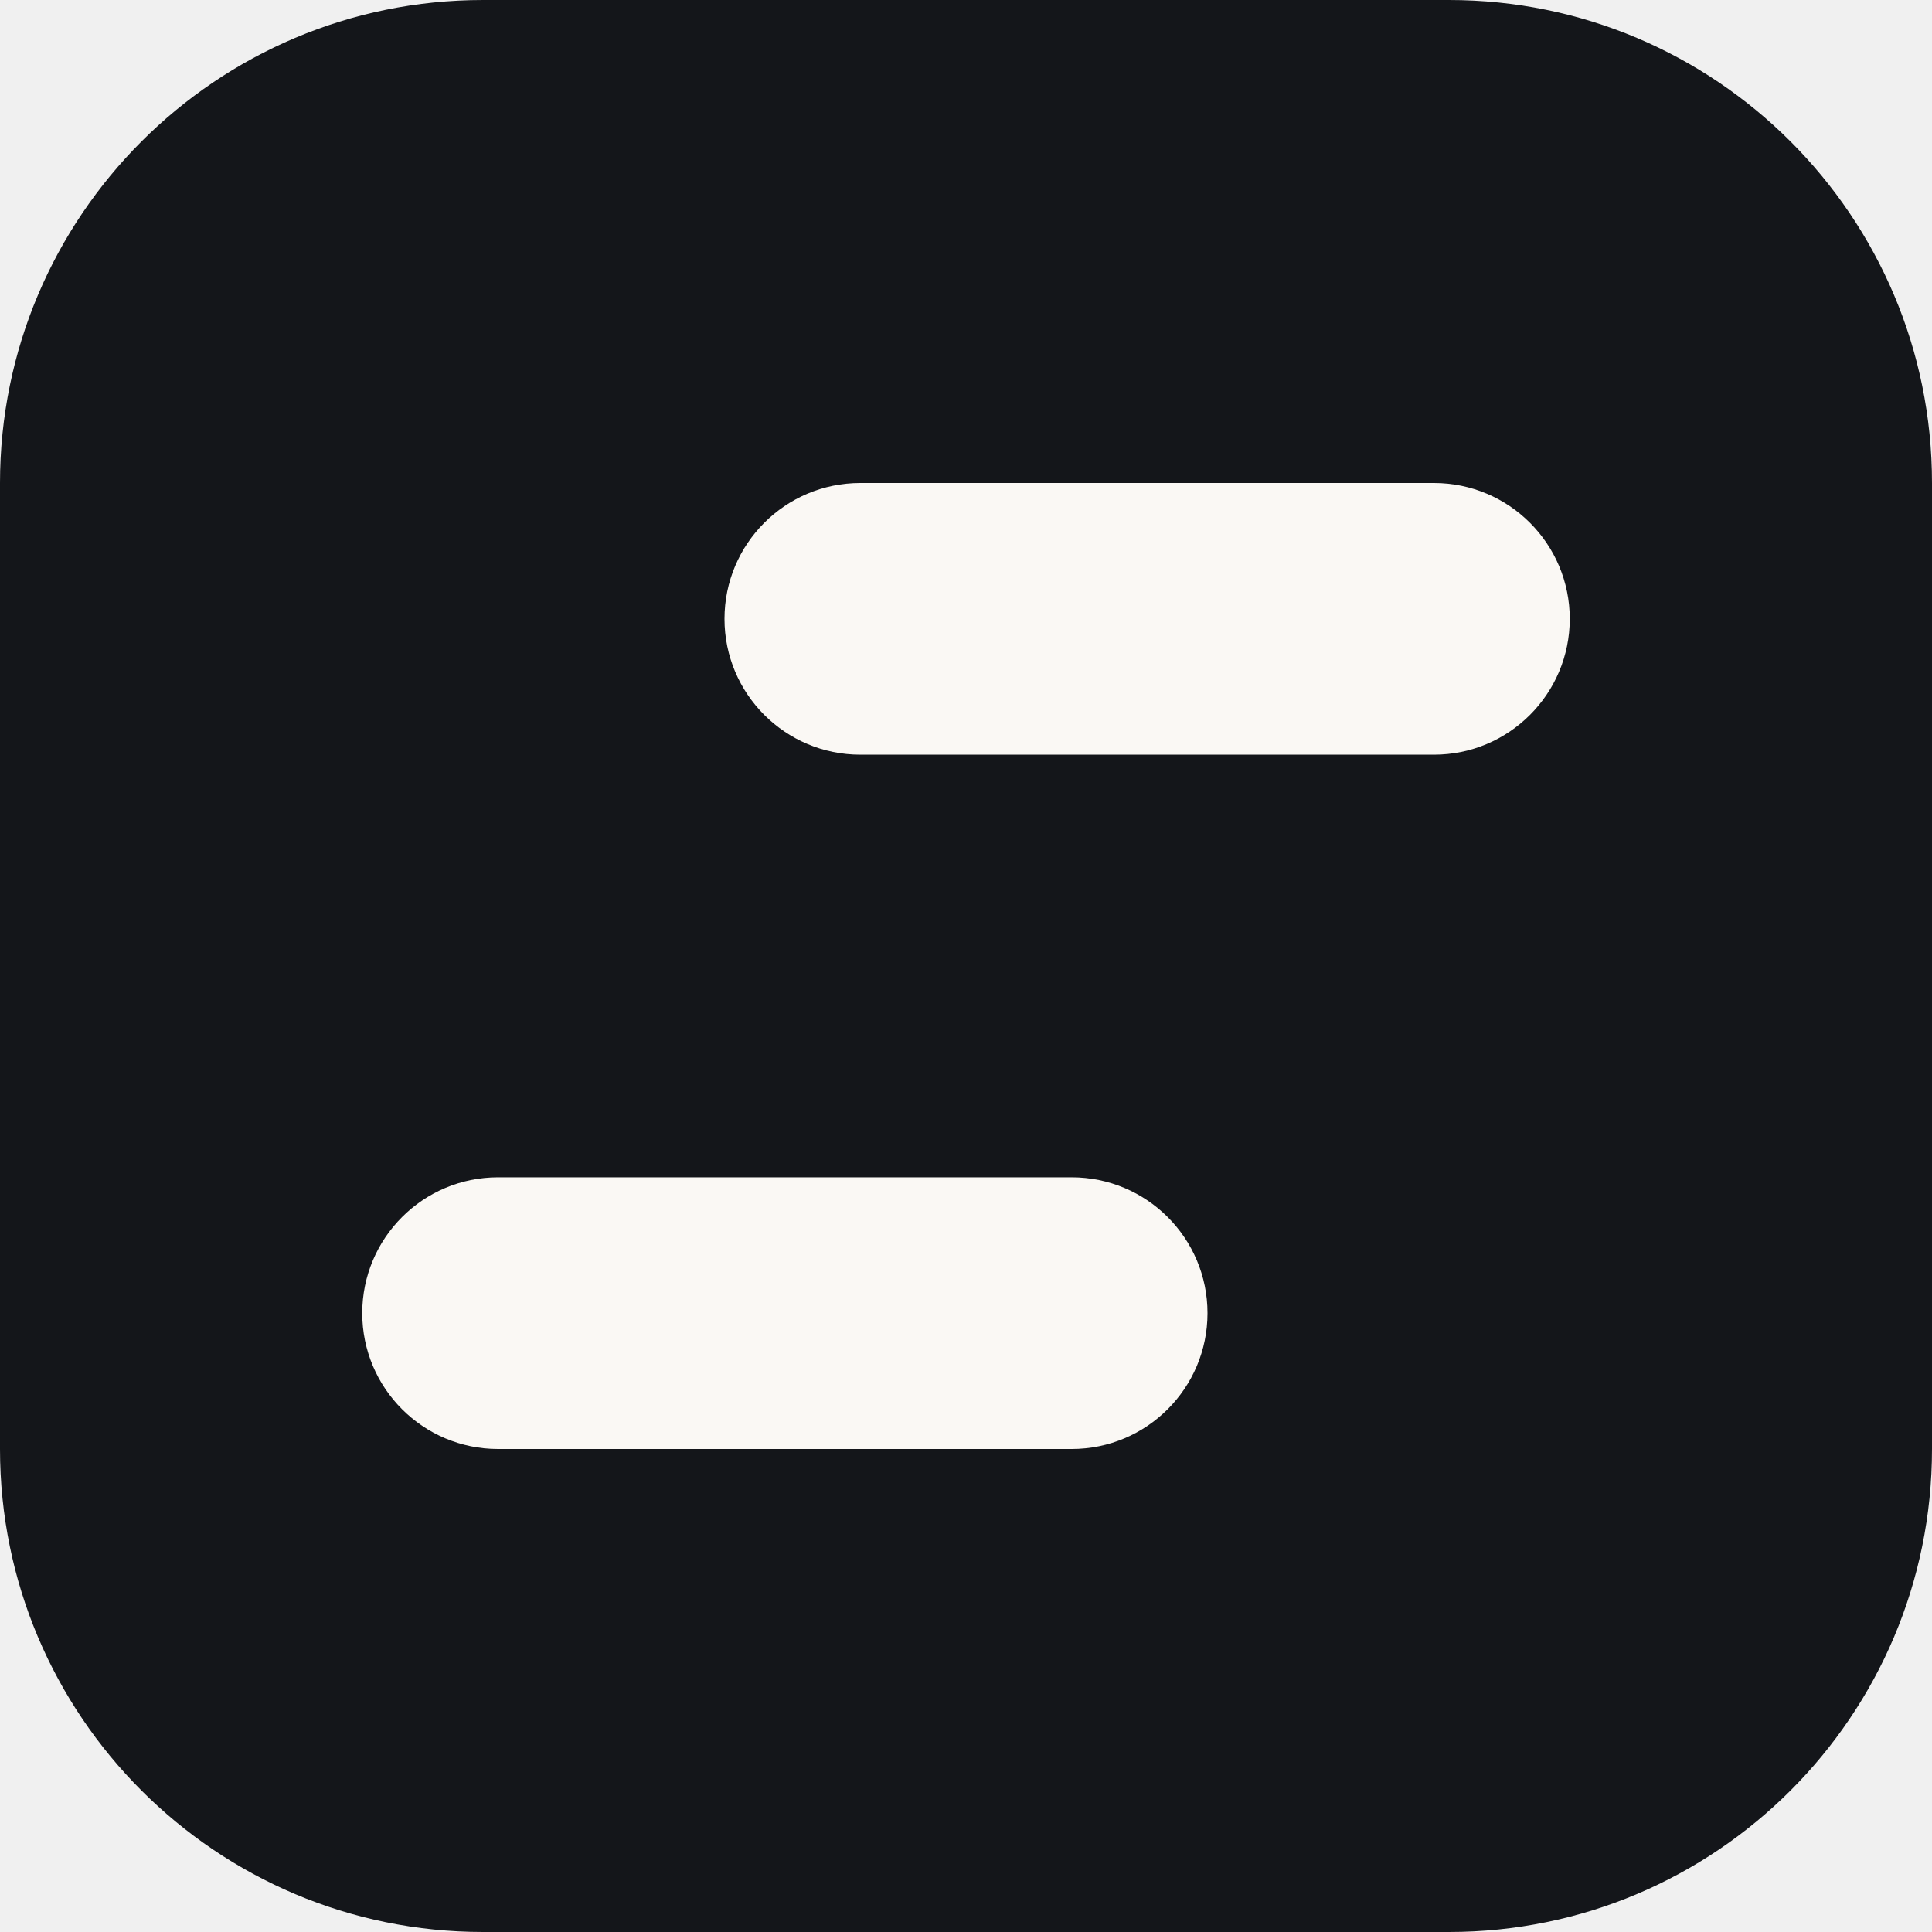
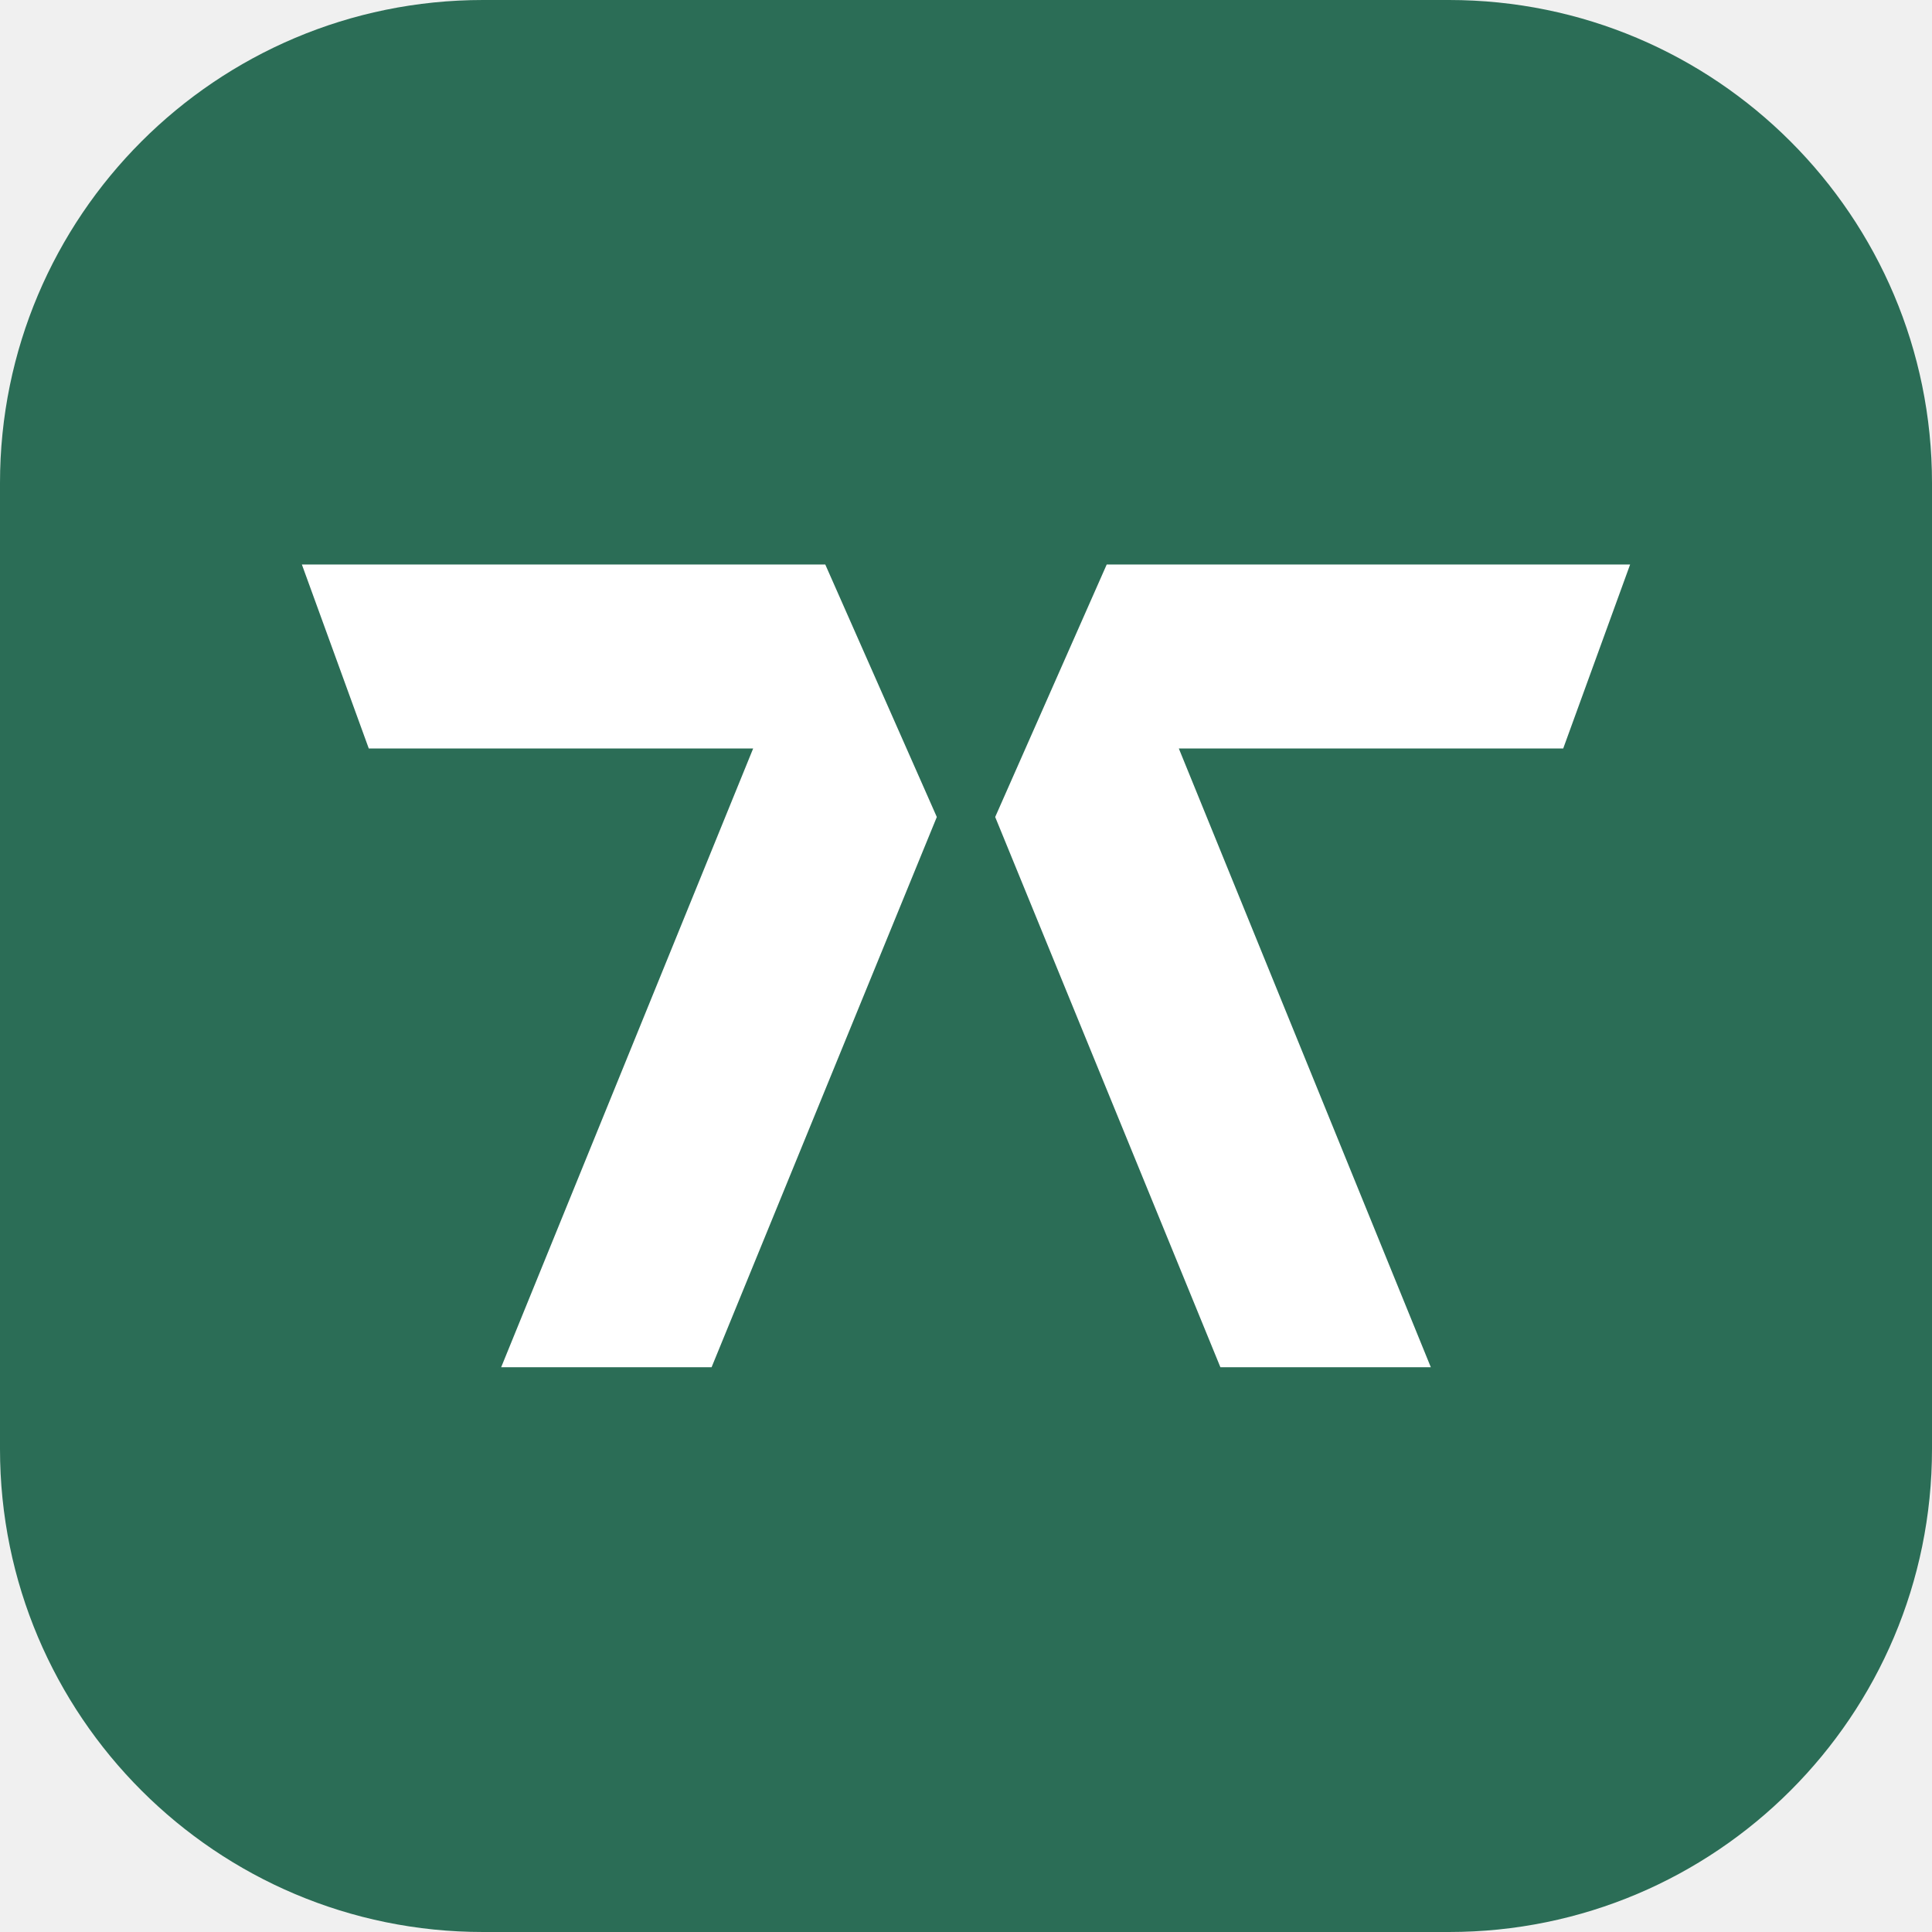
<svg xmlns="http://www.w3.org/2000/svg" viewBox="0 0 32 32" width="32" height="32" role="img" aria-label="TipTop Copilot">
-   <rect width="32" height="32" rx="8" fill="#14161a" />
-   <rect x="12" y="8" width="14" height="4.5" rx="2.25" fill="#faf8f4" />
-   <rect x="6" y="19.5" width="14" height="4.5" rx="2.25" fill="#faf8f4" />
+   <rect width="32" height="32" rx="8" fill="#2b6d56" />
+   <g transform="translate(5 9.35) scale(0.15863)" fill="#ffffff">
+     <path d="M66.296 26.364L42.78 83.814L20.809 83.815L47.122 19.207H6.985L0 0H54.65L66.296 26.364Z" />
+     <path d="M72.391 26.364L95.906 83.814L117.877 83.815L91.564 19.207H131.702L138.686 0H84.036L72.391 26.364Z" />
+   </g>
</svg>
